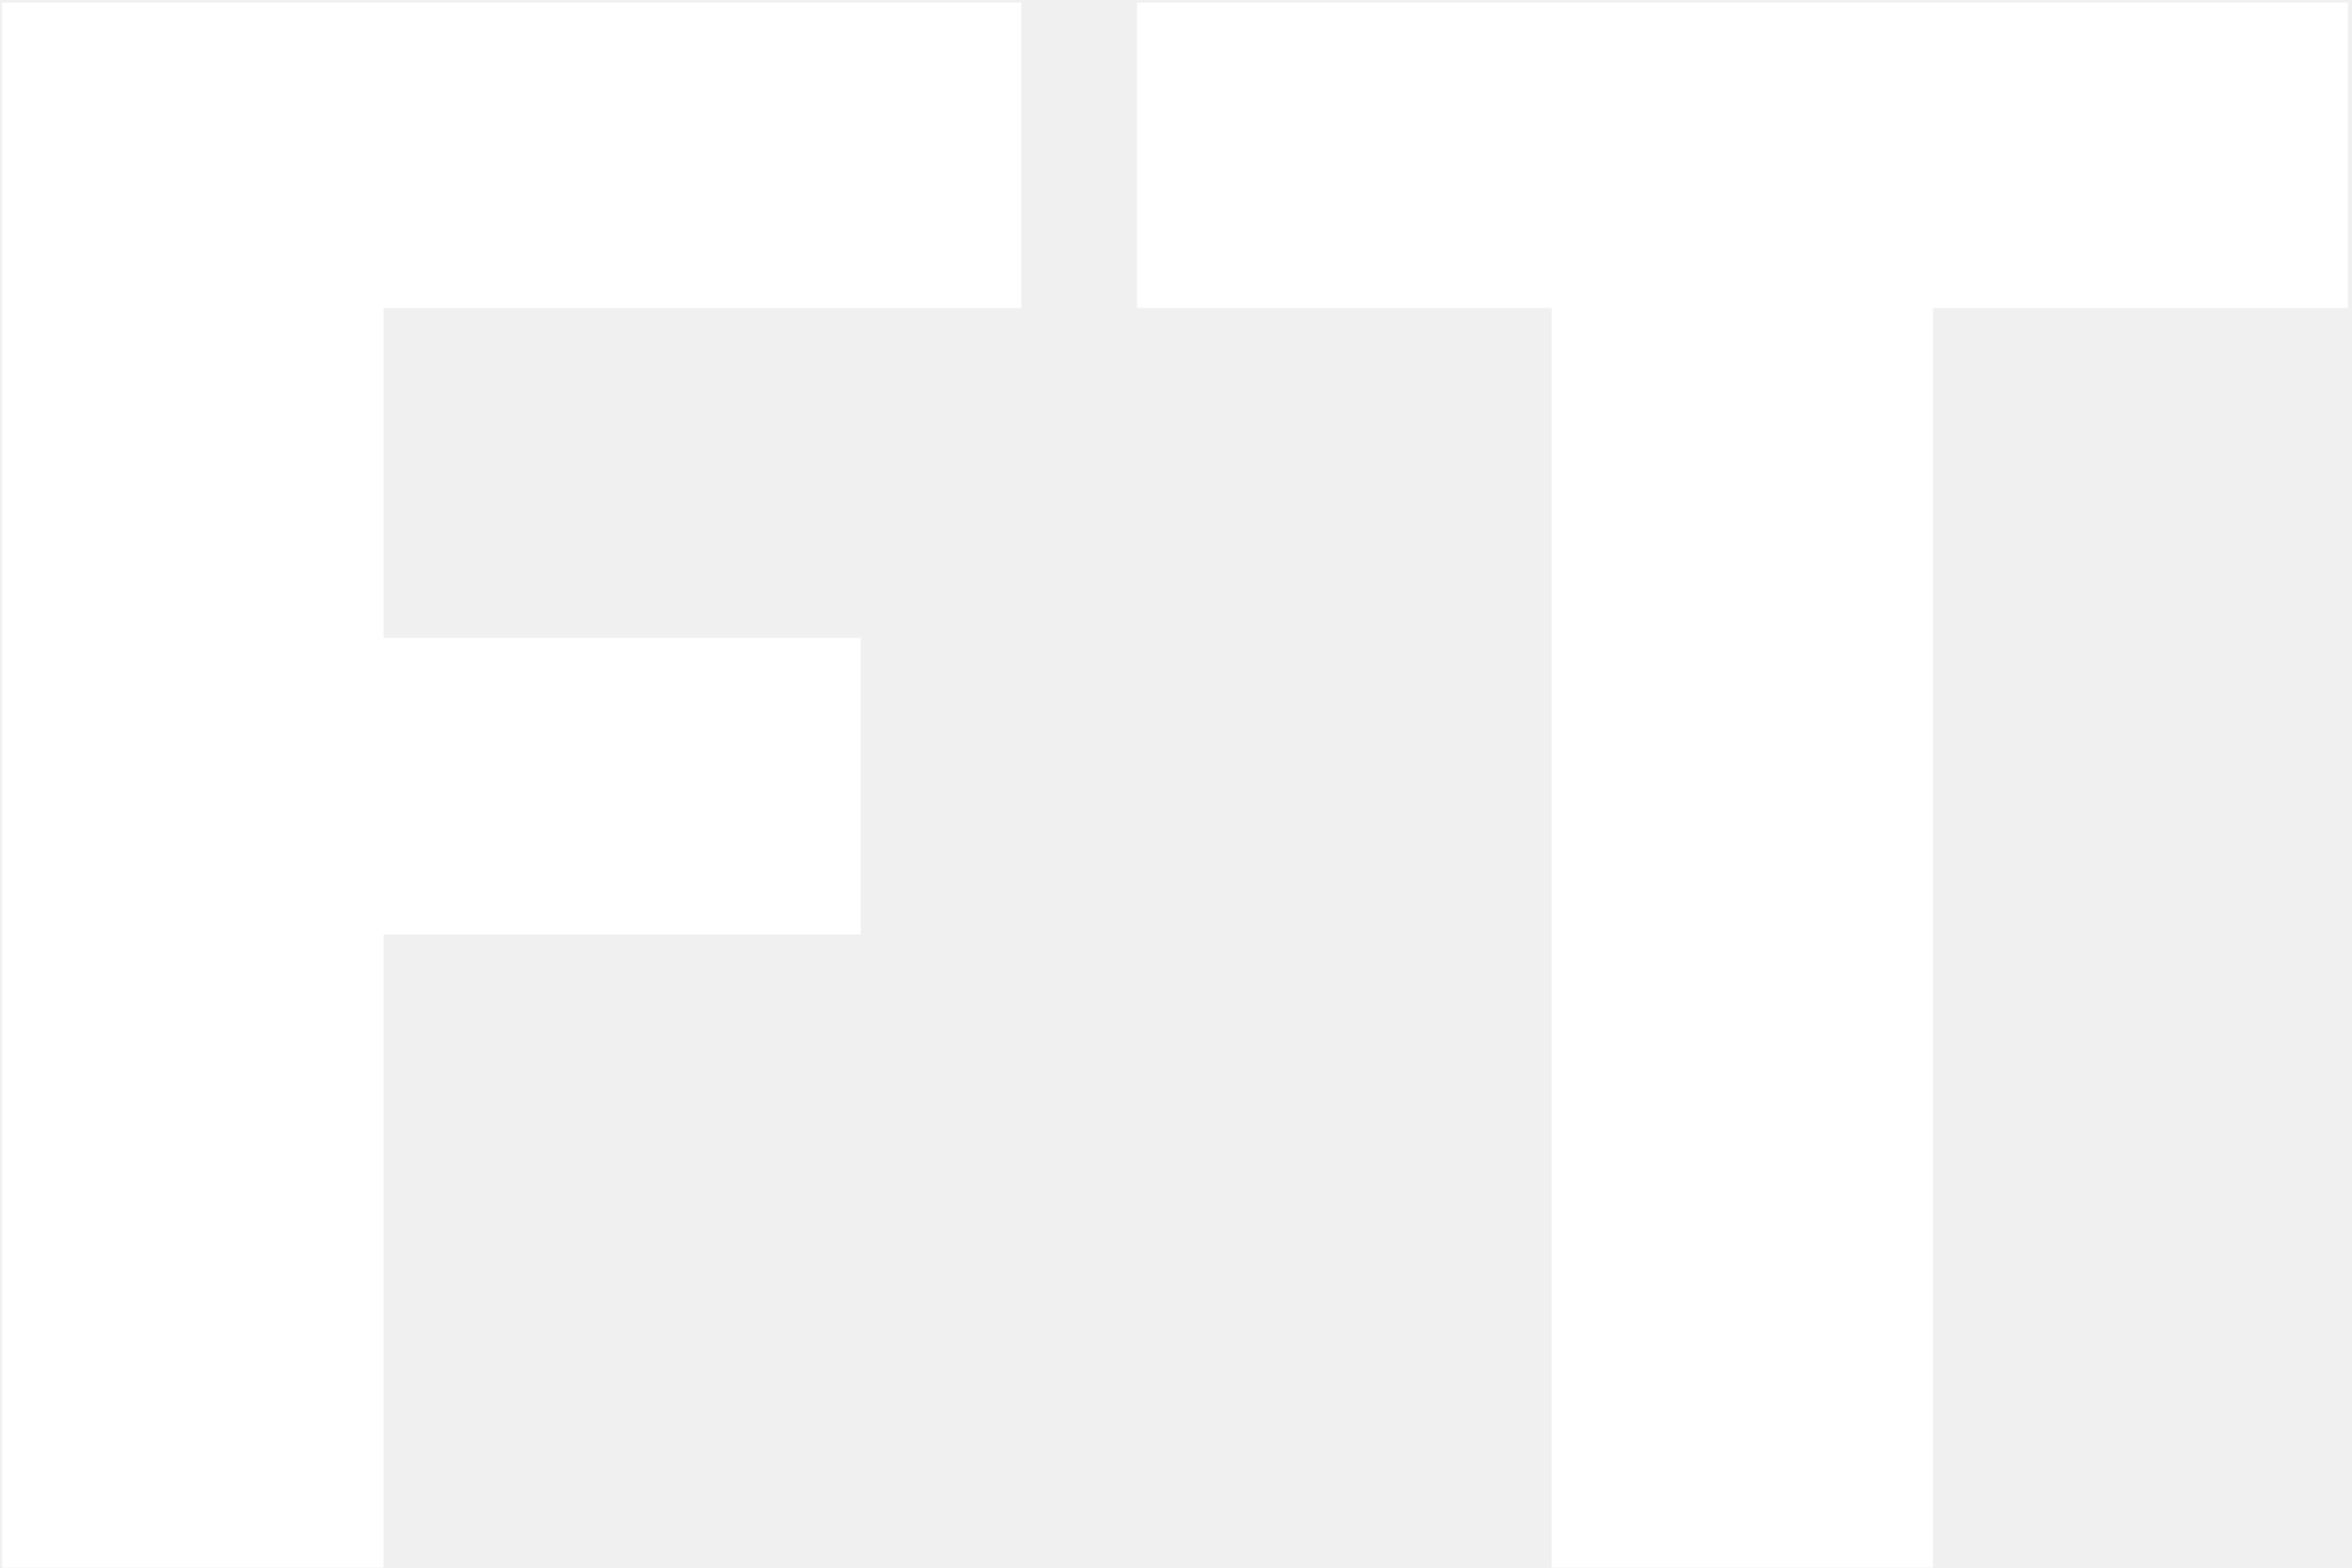
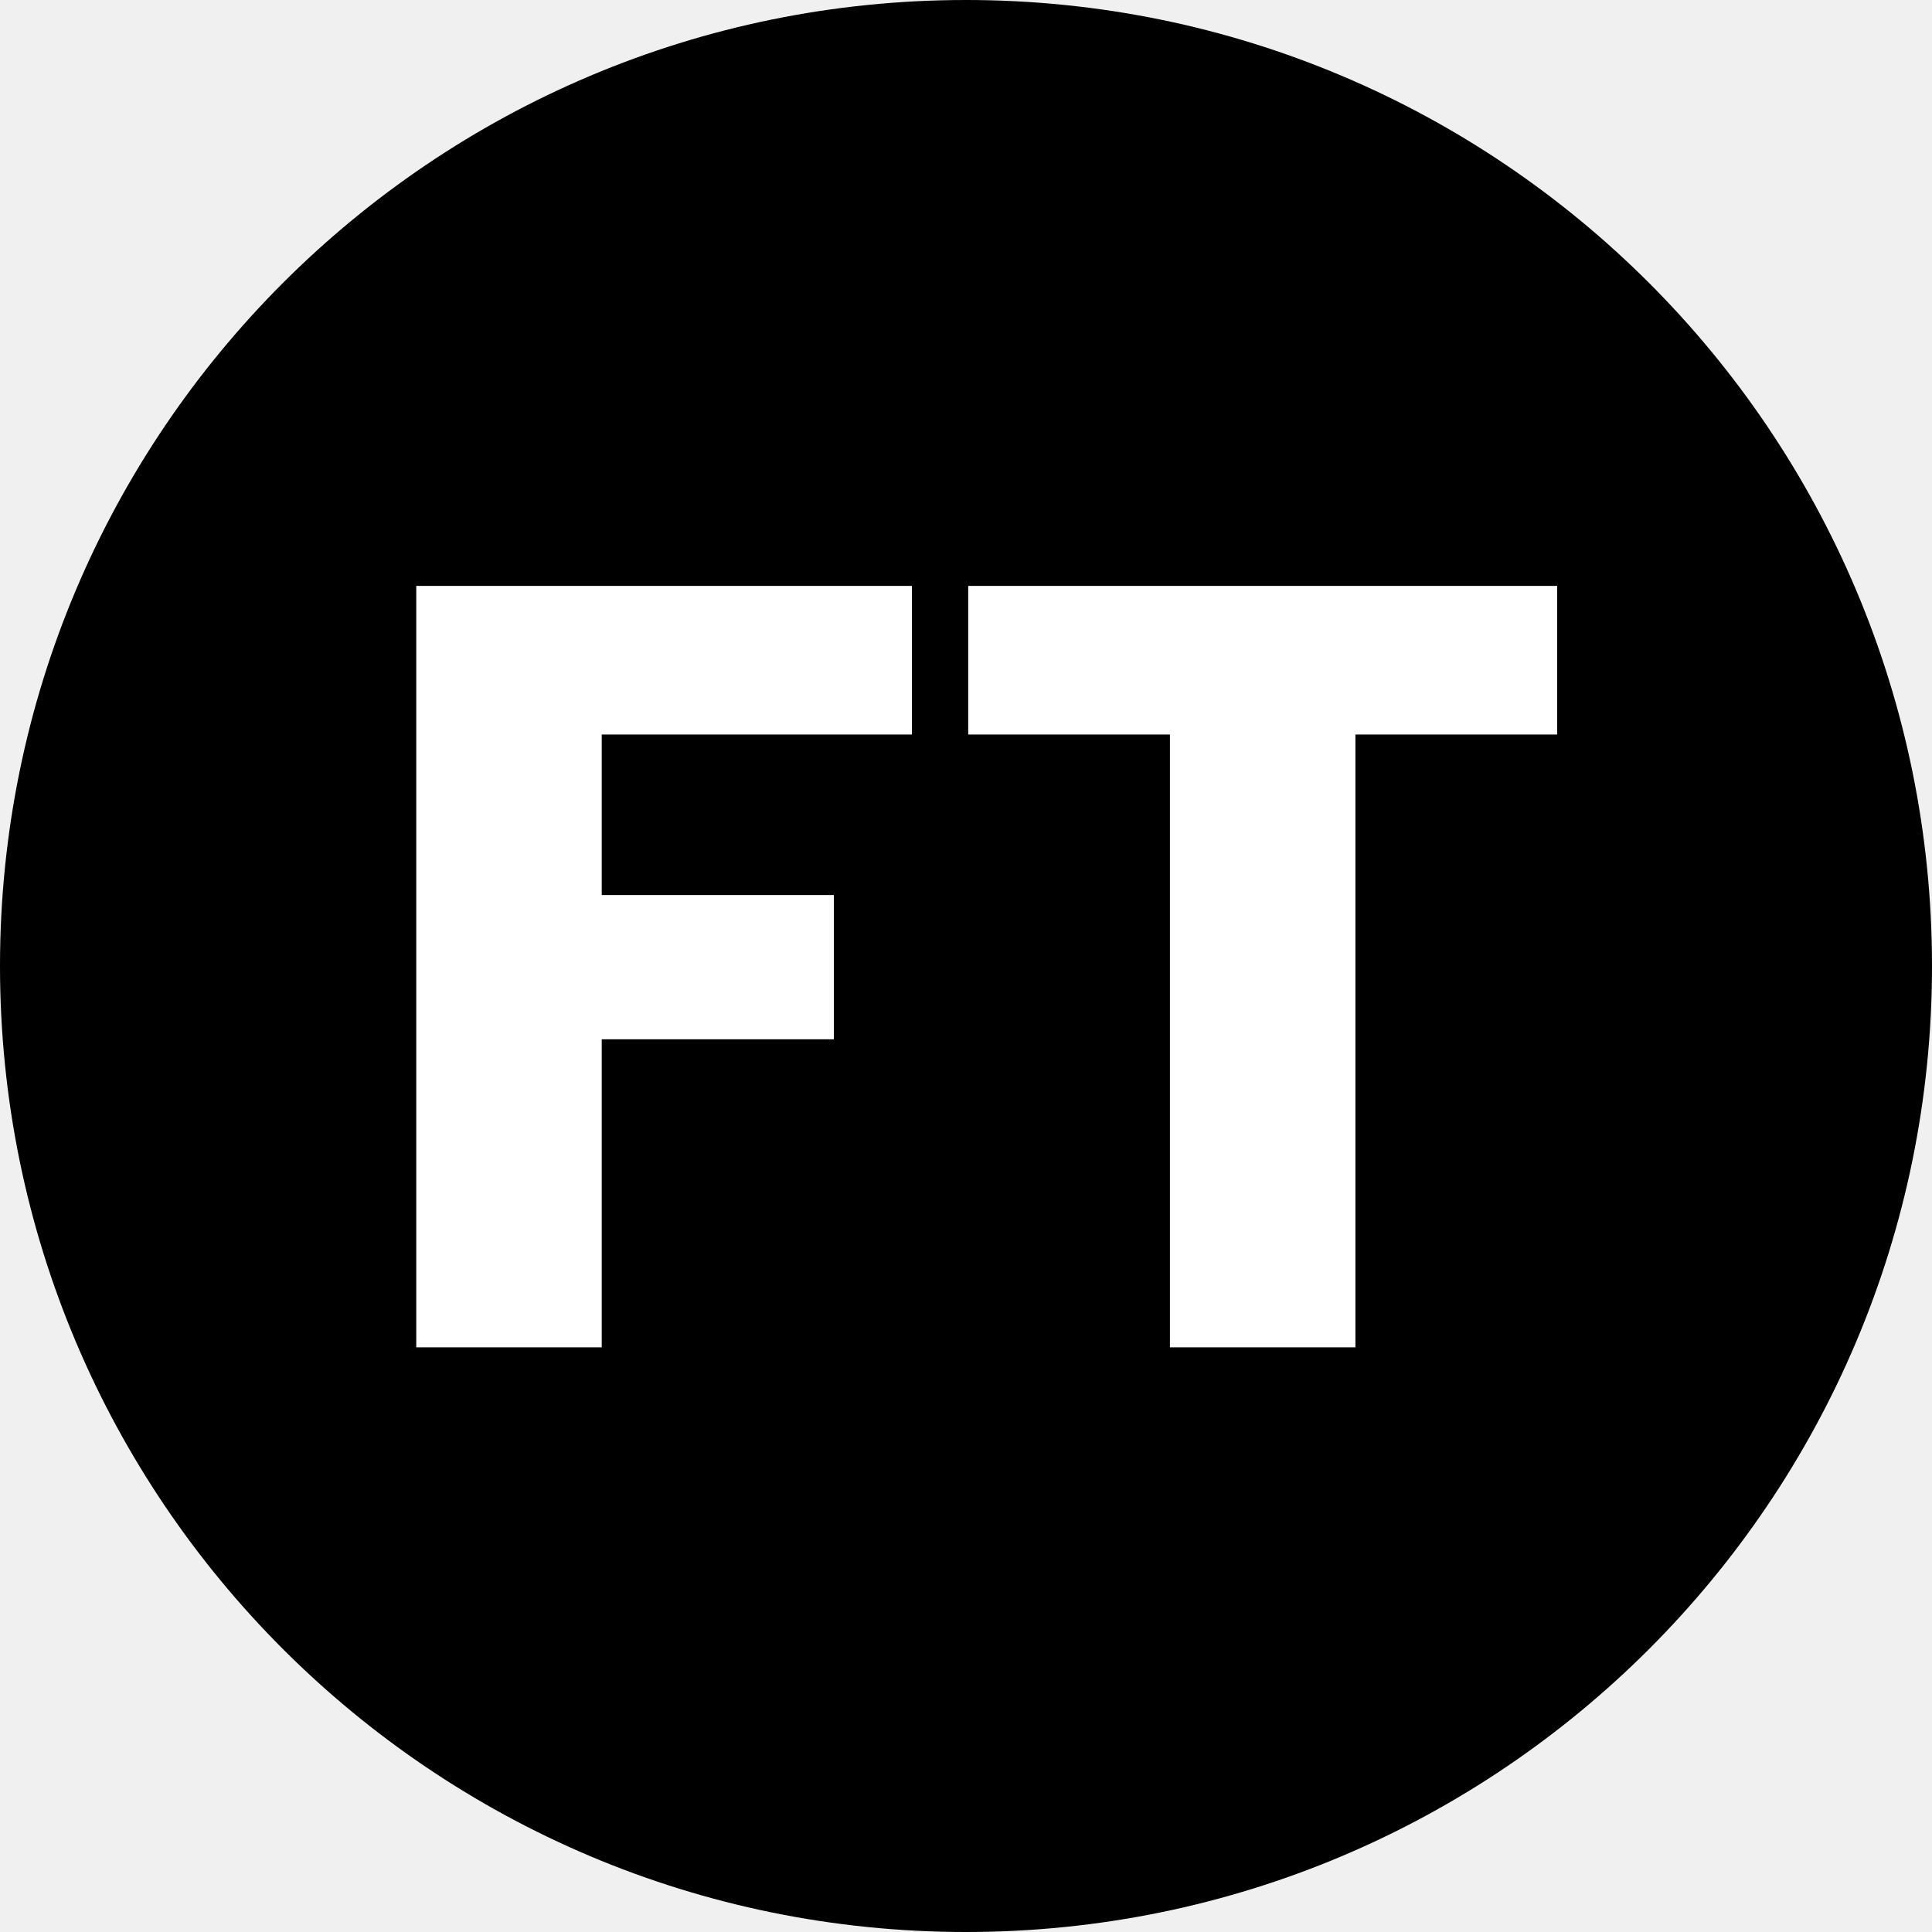
- <svg xmlns="http://www.w3.org/2000/svg" width="135" height="90" viewBox="0 0 135 90" fill="none">
-   <path d="M58.62 0.144V17.68H22.012V36.624H49.404V53.648H22.012V90H0.123V0.144H58.62ZM134.764 0.144V17.68H110.956V90H89.067V17.68H65.26V0.144H134.764Z" fill="white" />
+ <svg xmlns="http://www.w3.org/2000/svg" width="228" height="228" viewBox="0 0 228 228" fill="none">
+   <circle cx="114" cy="114" r="114" fill="black" />
+   <path d="M107.62 69.144V86.68H71.011V105.624H98.403V122.648H71.011V159H49.123V69.144H107.62ZM183.764 69.144V86.68H159.956V159H138.068V86.68H114.26V69.144H183.764Z" fill="white" />
</svg>
